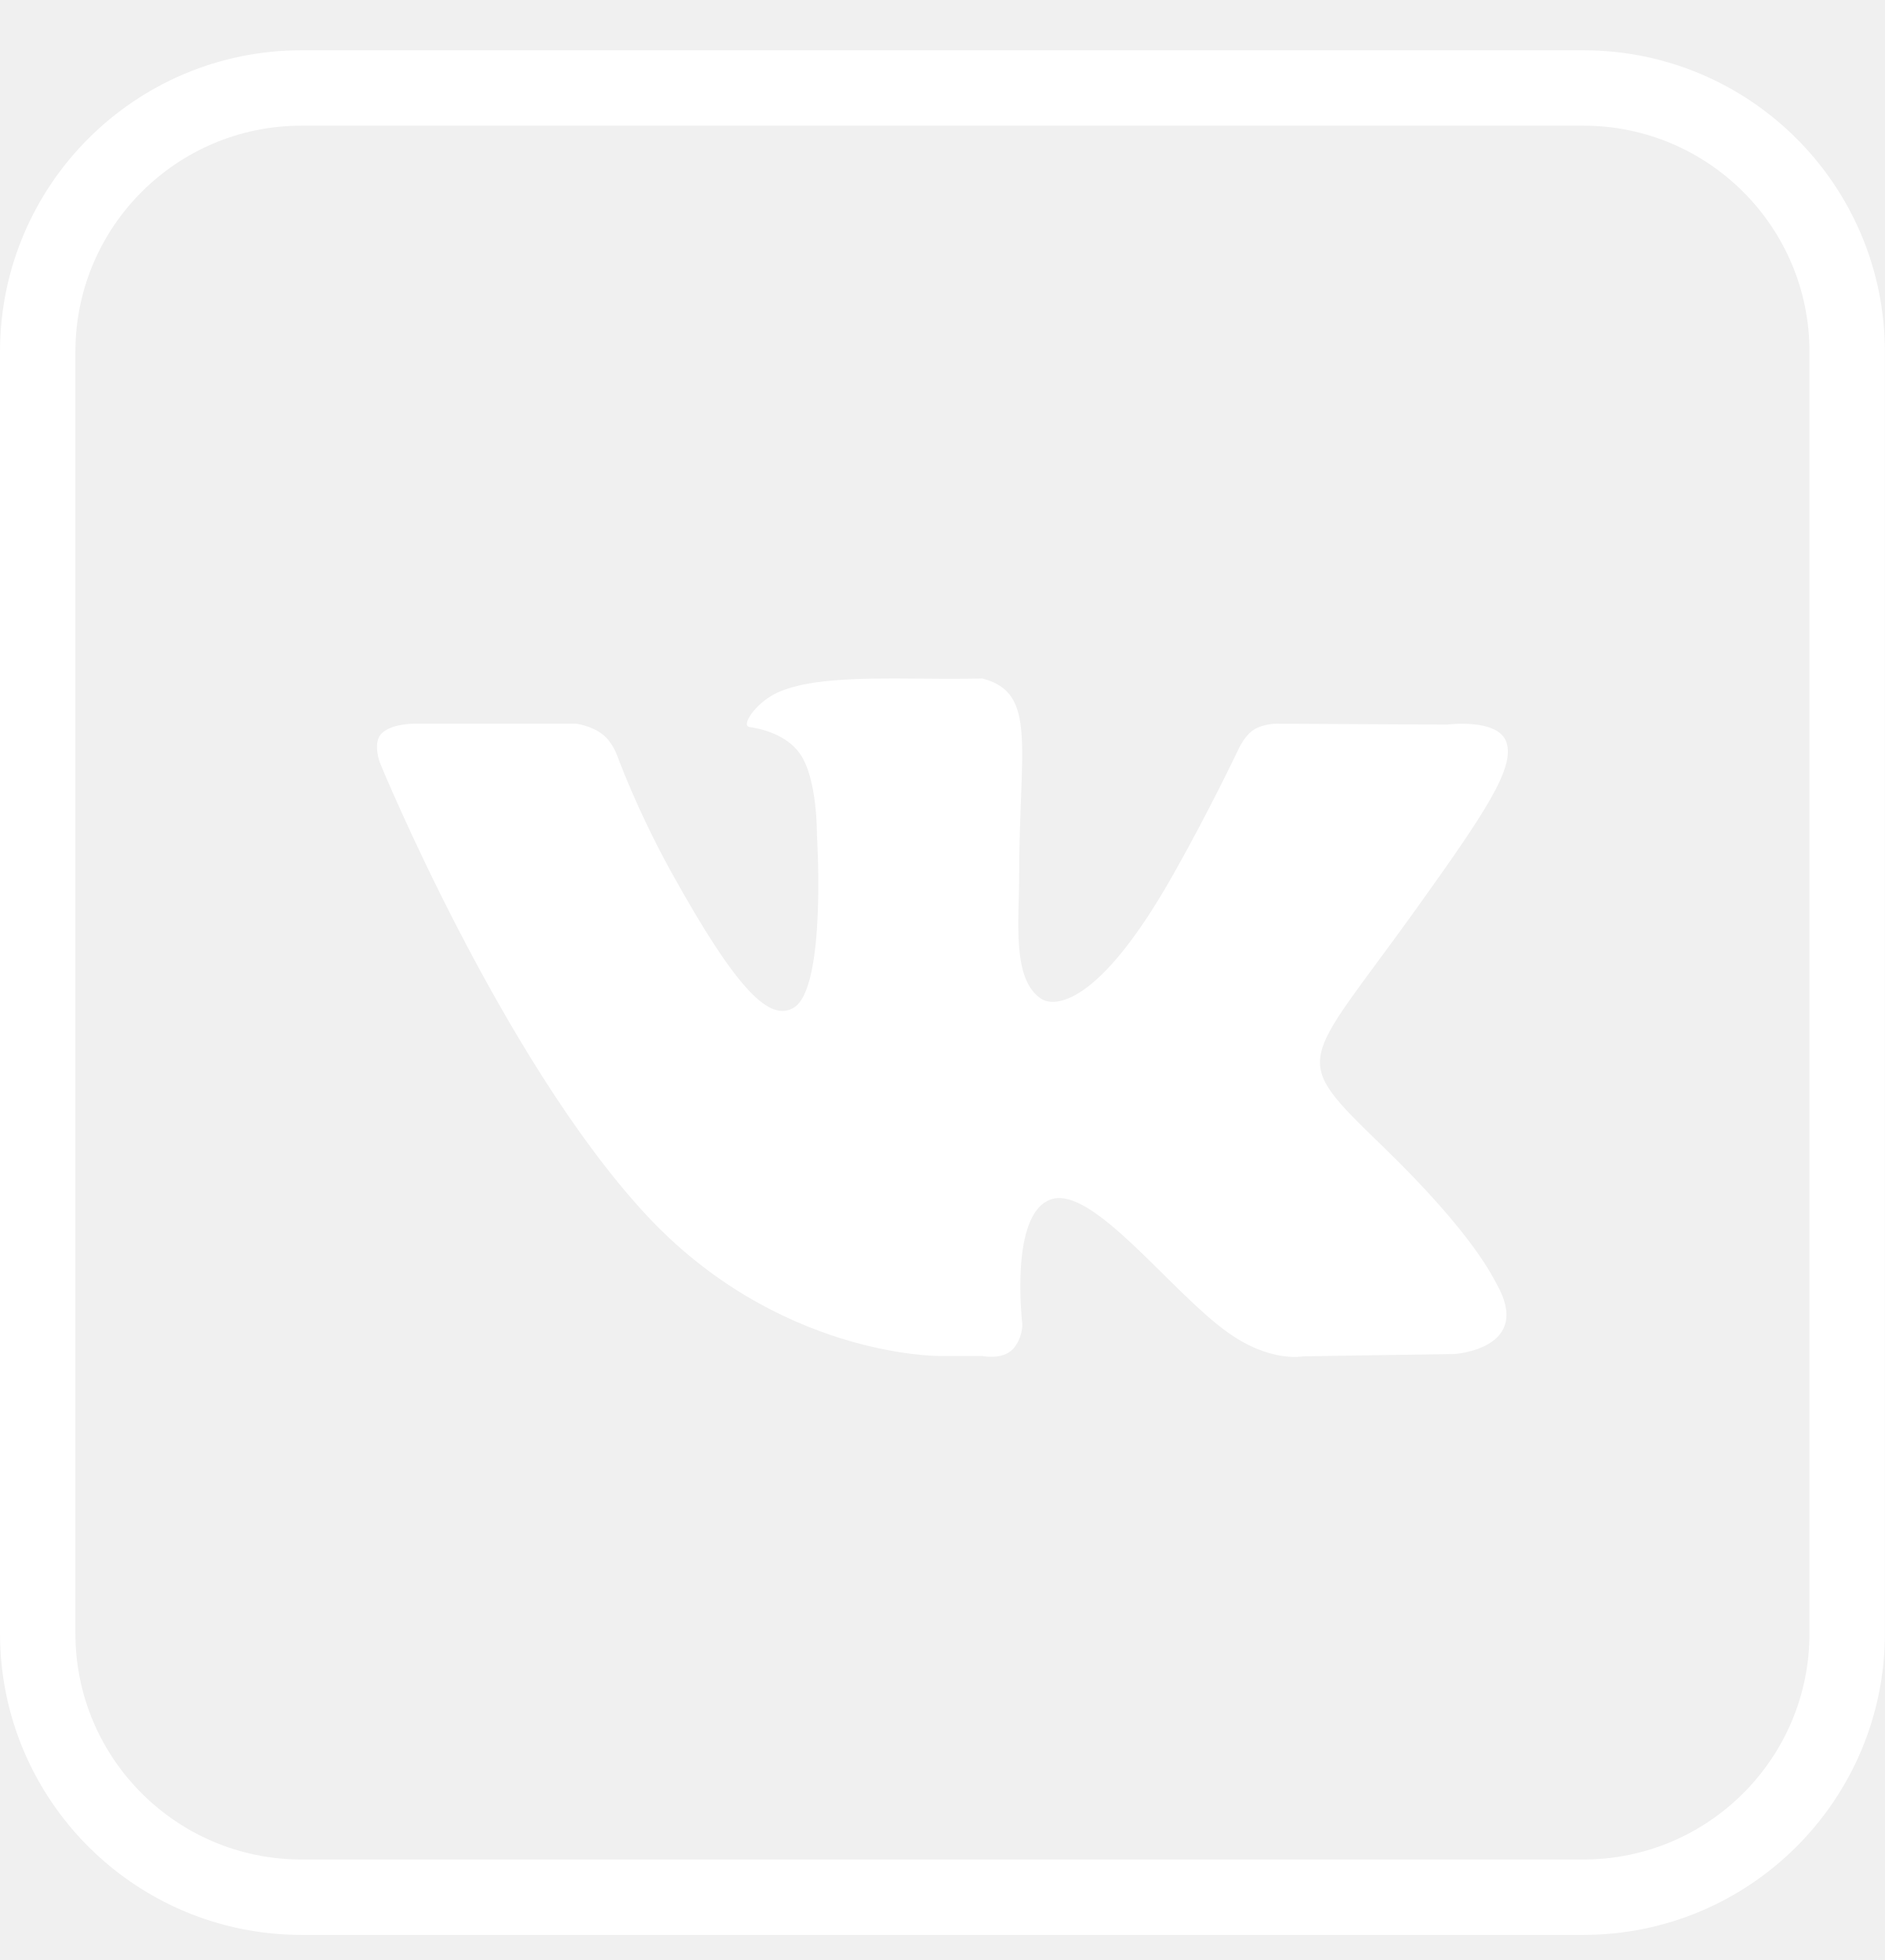
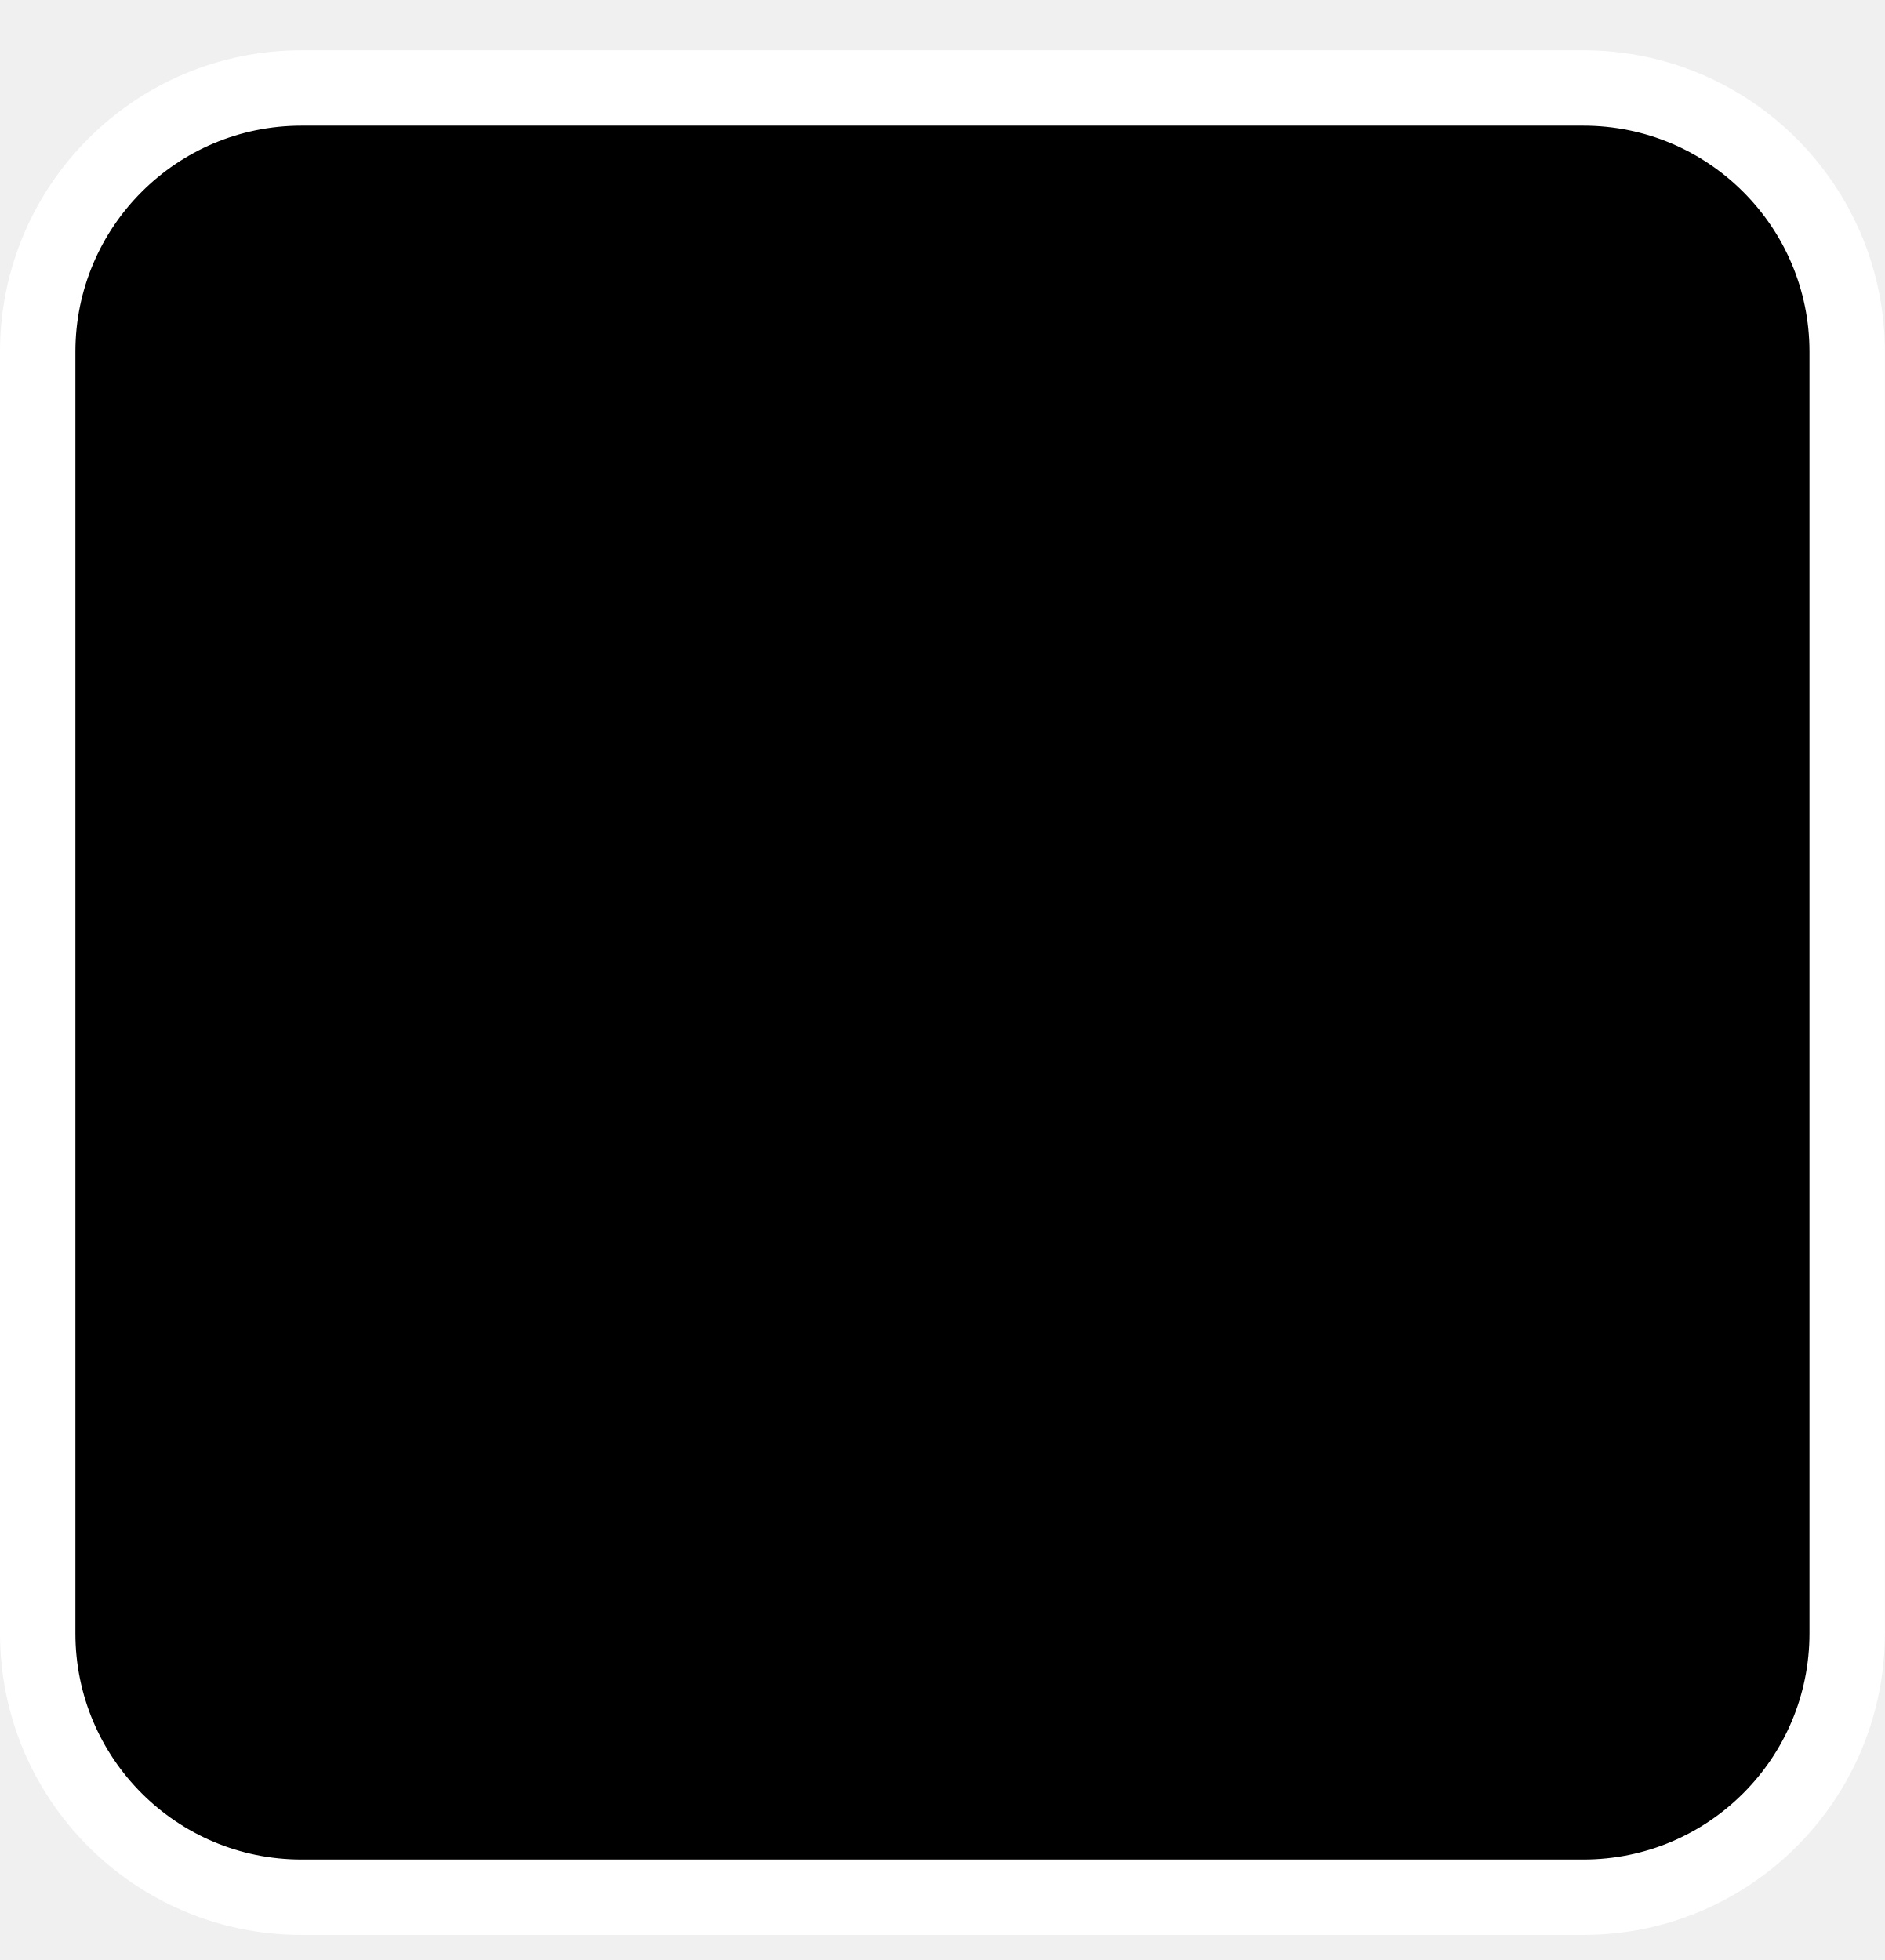
- <svg xmlns="http://www.w3.org/2000/svg" width="25" height="26" viewBox="0 0 25 26" fill="none">
+ <svg xmlns="http://www.w3.org/2000/svg" width="25" height="26" viewBox="0 0 25 26">
  <rect x=".5" y="1.167" width="24" height="24" rx="3.5" stroke="#fff" />
-   <path d="M18.348 15.215C19.555 16.384 19.806 16.956 19.847 17.026C20.345 17.893 19.294 17.961 19.294 17.961L17.282 17.992C17.282 17.992 16.847 18.081 16.279 17.671C15.525 17.132 14.495 15.726 13.943 15.909C13.381 16.094 13.56 17.568 13.56 17.568C13.56 17.568 13.565 17.748 13.438 17.893C13.297 18.046 13.026 17.987 13.026 17.987H12.446C12.446 17.987 10.298 17.997 8.546 16.089C6.637 14.01 5.041 10.123 5.041 10.123C5.041 10.123 4.944 9.876 5.048 9.745C5.168 9.598 5.492 9.6 5.492 9.6H7.645C7.645 9.6 7.846 9.628 7.991 9.741C8.113 9.832 8.179 10.005 8.179 10.005C8.179 10.005 8.439 10.729 8.901 11.564C9.8 13.19 10.219 13.546 10.524 13.37C10.968 13.115 10.835 11.072 10.835 11.072C10.835 11.072 10.844 10.329 10.61 9.998C10.429 9.741 10.092 9.666 9.943 9.644C9.82 9.63 10.02 9.335 10.278 9.204C10.665 9.007 11.351 8.993 12.159 9.002C12.788 9.009 13.026 9 13.026 9C13.768 9.187 13.517 9.914 13.517 11.648C13.517 12.206 13.42 12.989 13.805 13.246C13.97 13.361 14.563 13.378 15.57 11.585C16.05 10.734 16.428 9.935 16.428 9.935C16.428 9.935 16.51 9.755 16.63 9.68C16.757 9.6 16.924 9.6 16.924 9.6L19.19 9.612C19.19 9.612 19.872 9.523 19.98 9.846C20.096 10.183 19.702 10.774 18.778 12.065C17.257 14.186 17.087 13.989 18.348 15.215Z" fill="#fff" />
+   <path d="M18.348 15.215C19.555 16.384 19.806 16.956 19.847 17.026C20.345 17.893 19.294 17.961 19.294 17.961L17.282 17.992C17.282 17.992 16.847 18.081 16.279 17.671C15.525 17.132 14.495 15.726 13.943 15.909C13.381 16.094 13.56 17.568 13.56 17.568C13.56 17.568 13.565 17.748 13.438 17.893C13.297 18.046 13.026 17.987 13.026 17.987H12.446C12.446 17.987 10.298 17.997 8.546 16.089C6.637 14.01 5.041 10.123 5.041 10.123C5.041 10.123 4.944 9.876 5.048 9.745C5.168 9.598 5.492 9.6 5.492 9.6H7.645C7.645 9.6 7.846 9.628 7.991 9.741C8.113 9.832 8.179 10.005 8.179 10.005C8.179 10.005 8.439 10.729 8.901 11.564C9.8 13.19 10.219 13.546 10.524 13.37C10.968 13.115 10.835 11.072 10.835 11.072C10.835 11.072 10.844 10.329 10.61 9.998C10.429 9.741 10.092 9.666 9.943 9.644C9.82 9.63 10.02 9.335 10.278 9.204C10.665 9.007 11.351 8.993 12.159 9.002C12.788 9.009 13.026 9 13.026 9C13.768 9.187 13.517 9.914 13.517 11.648C13.517 12.206 13.42 12.989 13.805 13.246C13.97 13.361 14.563 13.378 15.57 11.585C16.05 10.734 16.428 9.935 16.428 9.935C16.428 9.935 16.51 9.755 16.63 9.68C16.757 9.6 16.924 9.6 16.924 9.6L19.19 9.612C19.19 9.612 19.872 9.523 19.98 9.846C20.096 10.183 19.702 10.774 18.778 12.065C17.257 14.186 17.087 13.989 18.348 15.215Z" fill="currentColor" />
</svg>
